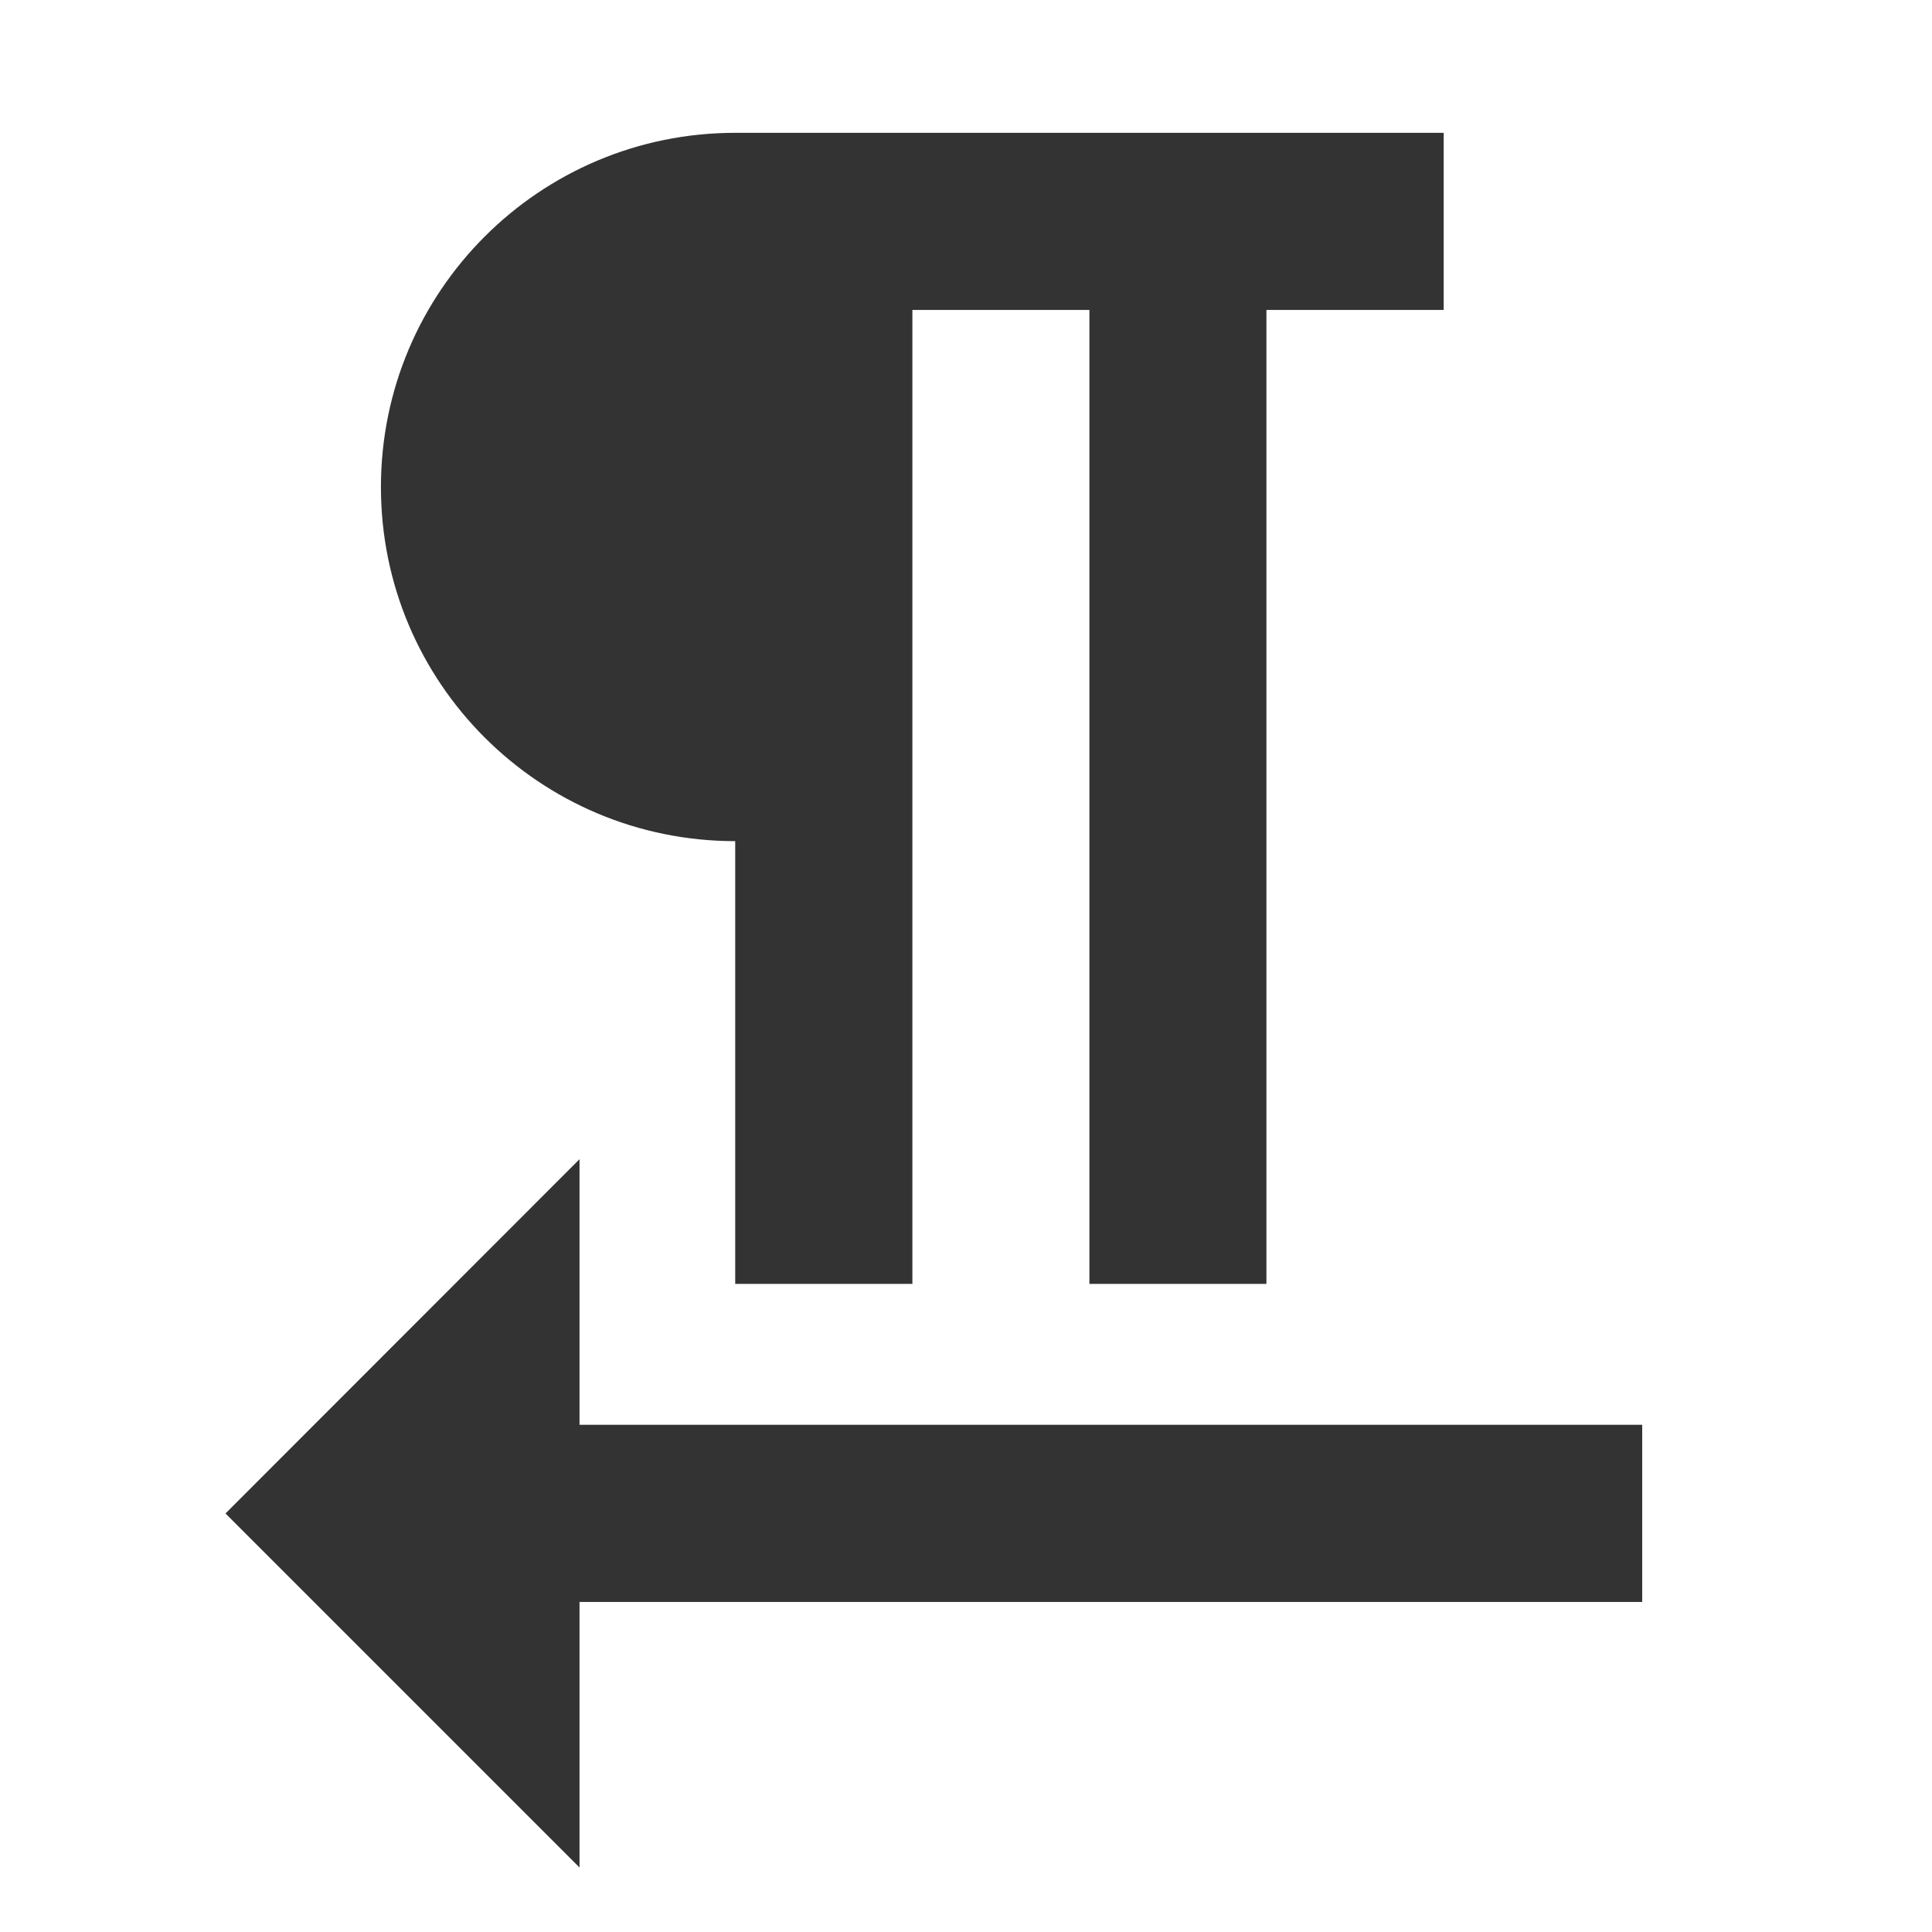
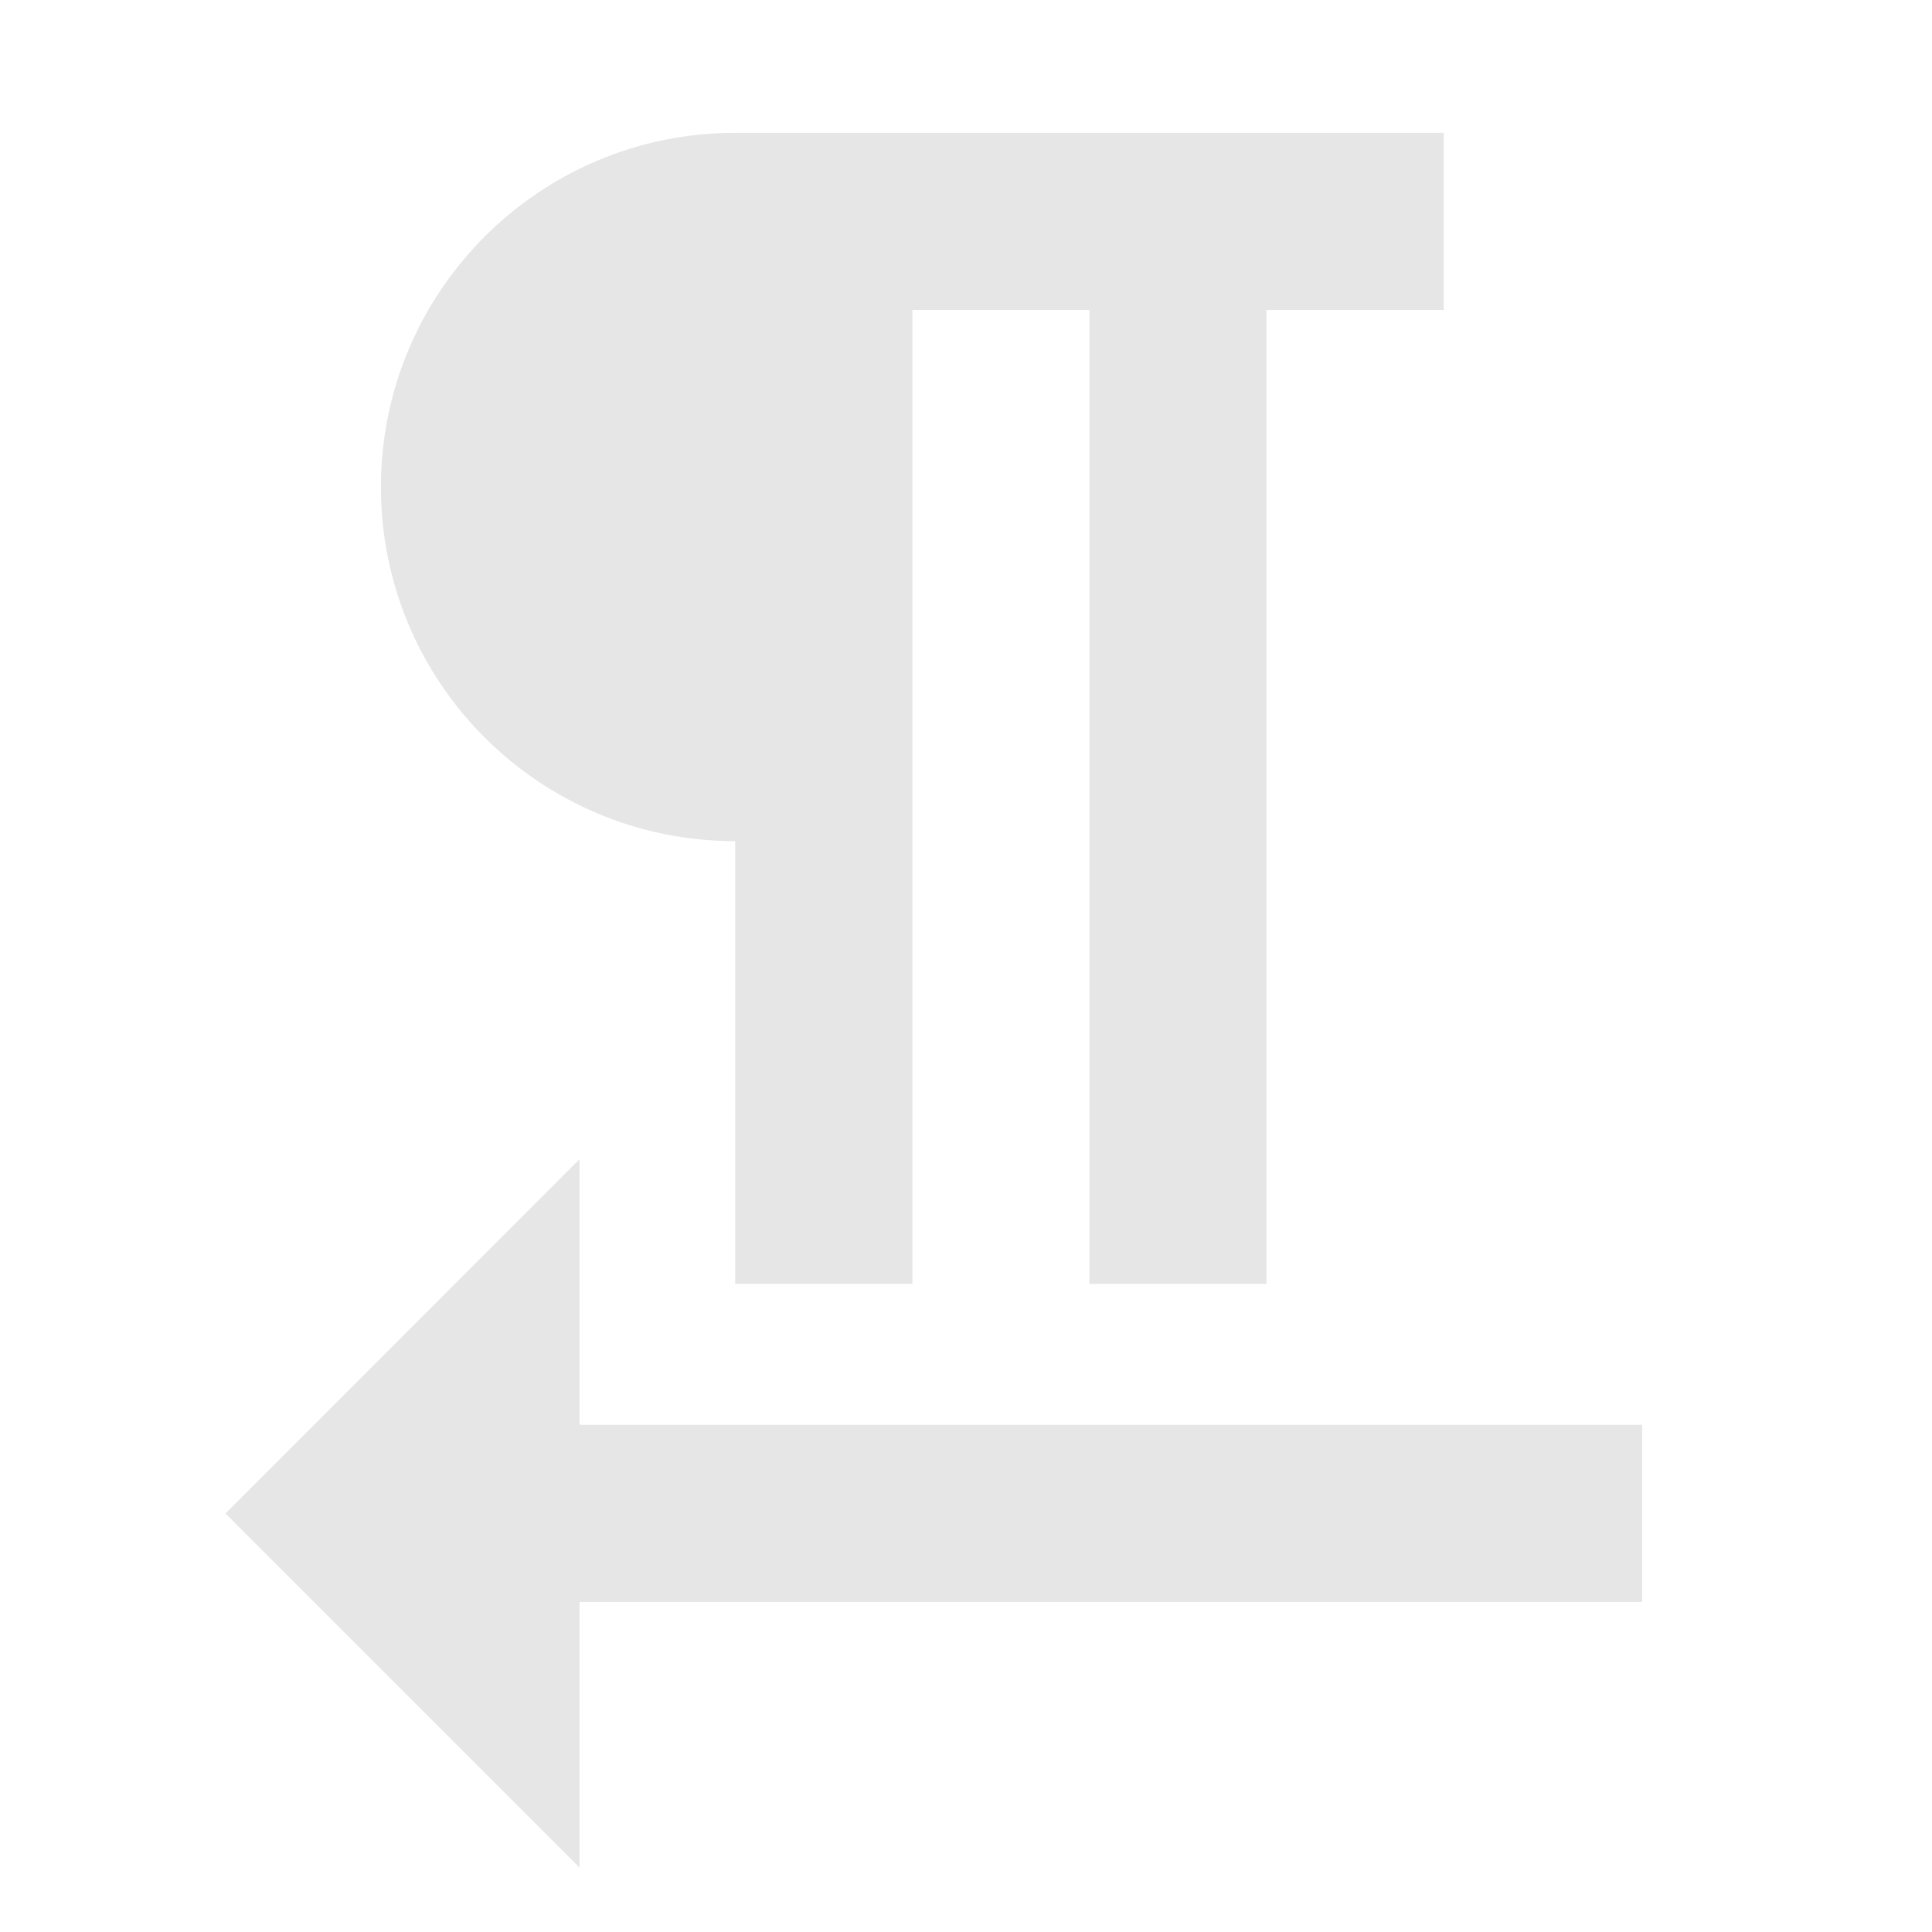
<svg xmlns="http://www.w3.org/2000/svg" viewBox="0 0 24 24" version="1.1" id="svg4" width="24" height="24" style="fill:#000000">
  <defs id="defs8" />
-   <path style="fill:#333333;stroke-width:0.55" d="M 9.133 1.65 C 6.702 1.65 4.732 3.62 4.732 6.051 C 4.732 8.482 6.702 10.449 9.133 10.449 L 9.133 15.949 L 11.334 15.949 L 11.334 3.85 L 13.533 3.85 L 13.533 15.949 L 15.732 15.949 L 15.732 3.85 L 17.934 3.85 L 17.934 1.65 L 9.133 1.65 z M 7.199 14.4 L 2.801 18.801 L 7.199 23.199 L 7.199 19.9 L 20.4 19.9 L 20.4 17.699 L 7.199 17.699 L 7.199 14.4 z " id="path878" />
+   <path style="fill:#e6e6e6;stroke-width:0.55" d="M 9.133 1.65 C 6.702 1.65 4.732 3.62 4.732 6.051 C 4.732 8.482 6.702 10.449 9.133 10.449 L 9.133 15.949 L 11.334 15.949 L 11.334 3.85 L 13.533 3.85 L 13.533 15.949 L 15.732 15.949 L 15.732 3.85 L 17.934 3.85 L 17.934 1.65 L 9.133 1.65 z M 7.199 14.4 L 2.801 18.801 L 7.199 23.199 L 7.199 19.9 L 20.4 19.9 L 20.4 17.699 L 7.199 17.699 L 7.199 14.4 z " id="path878" />
</svg>
